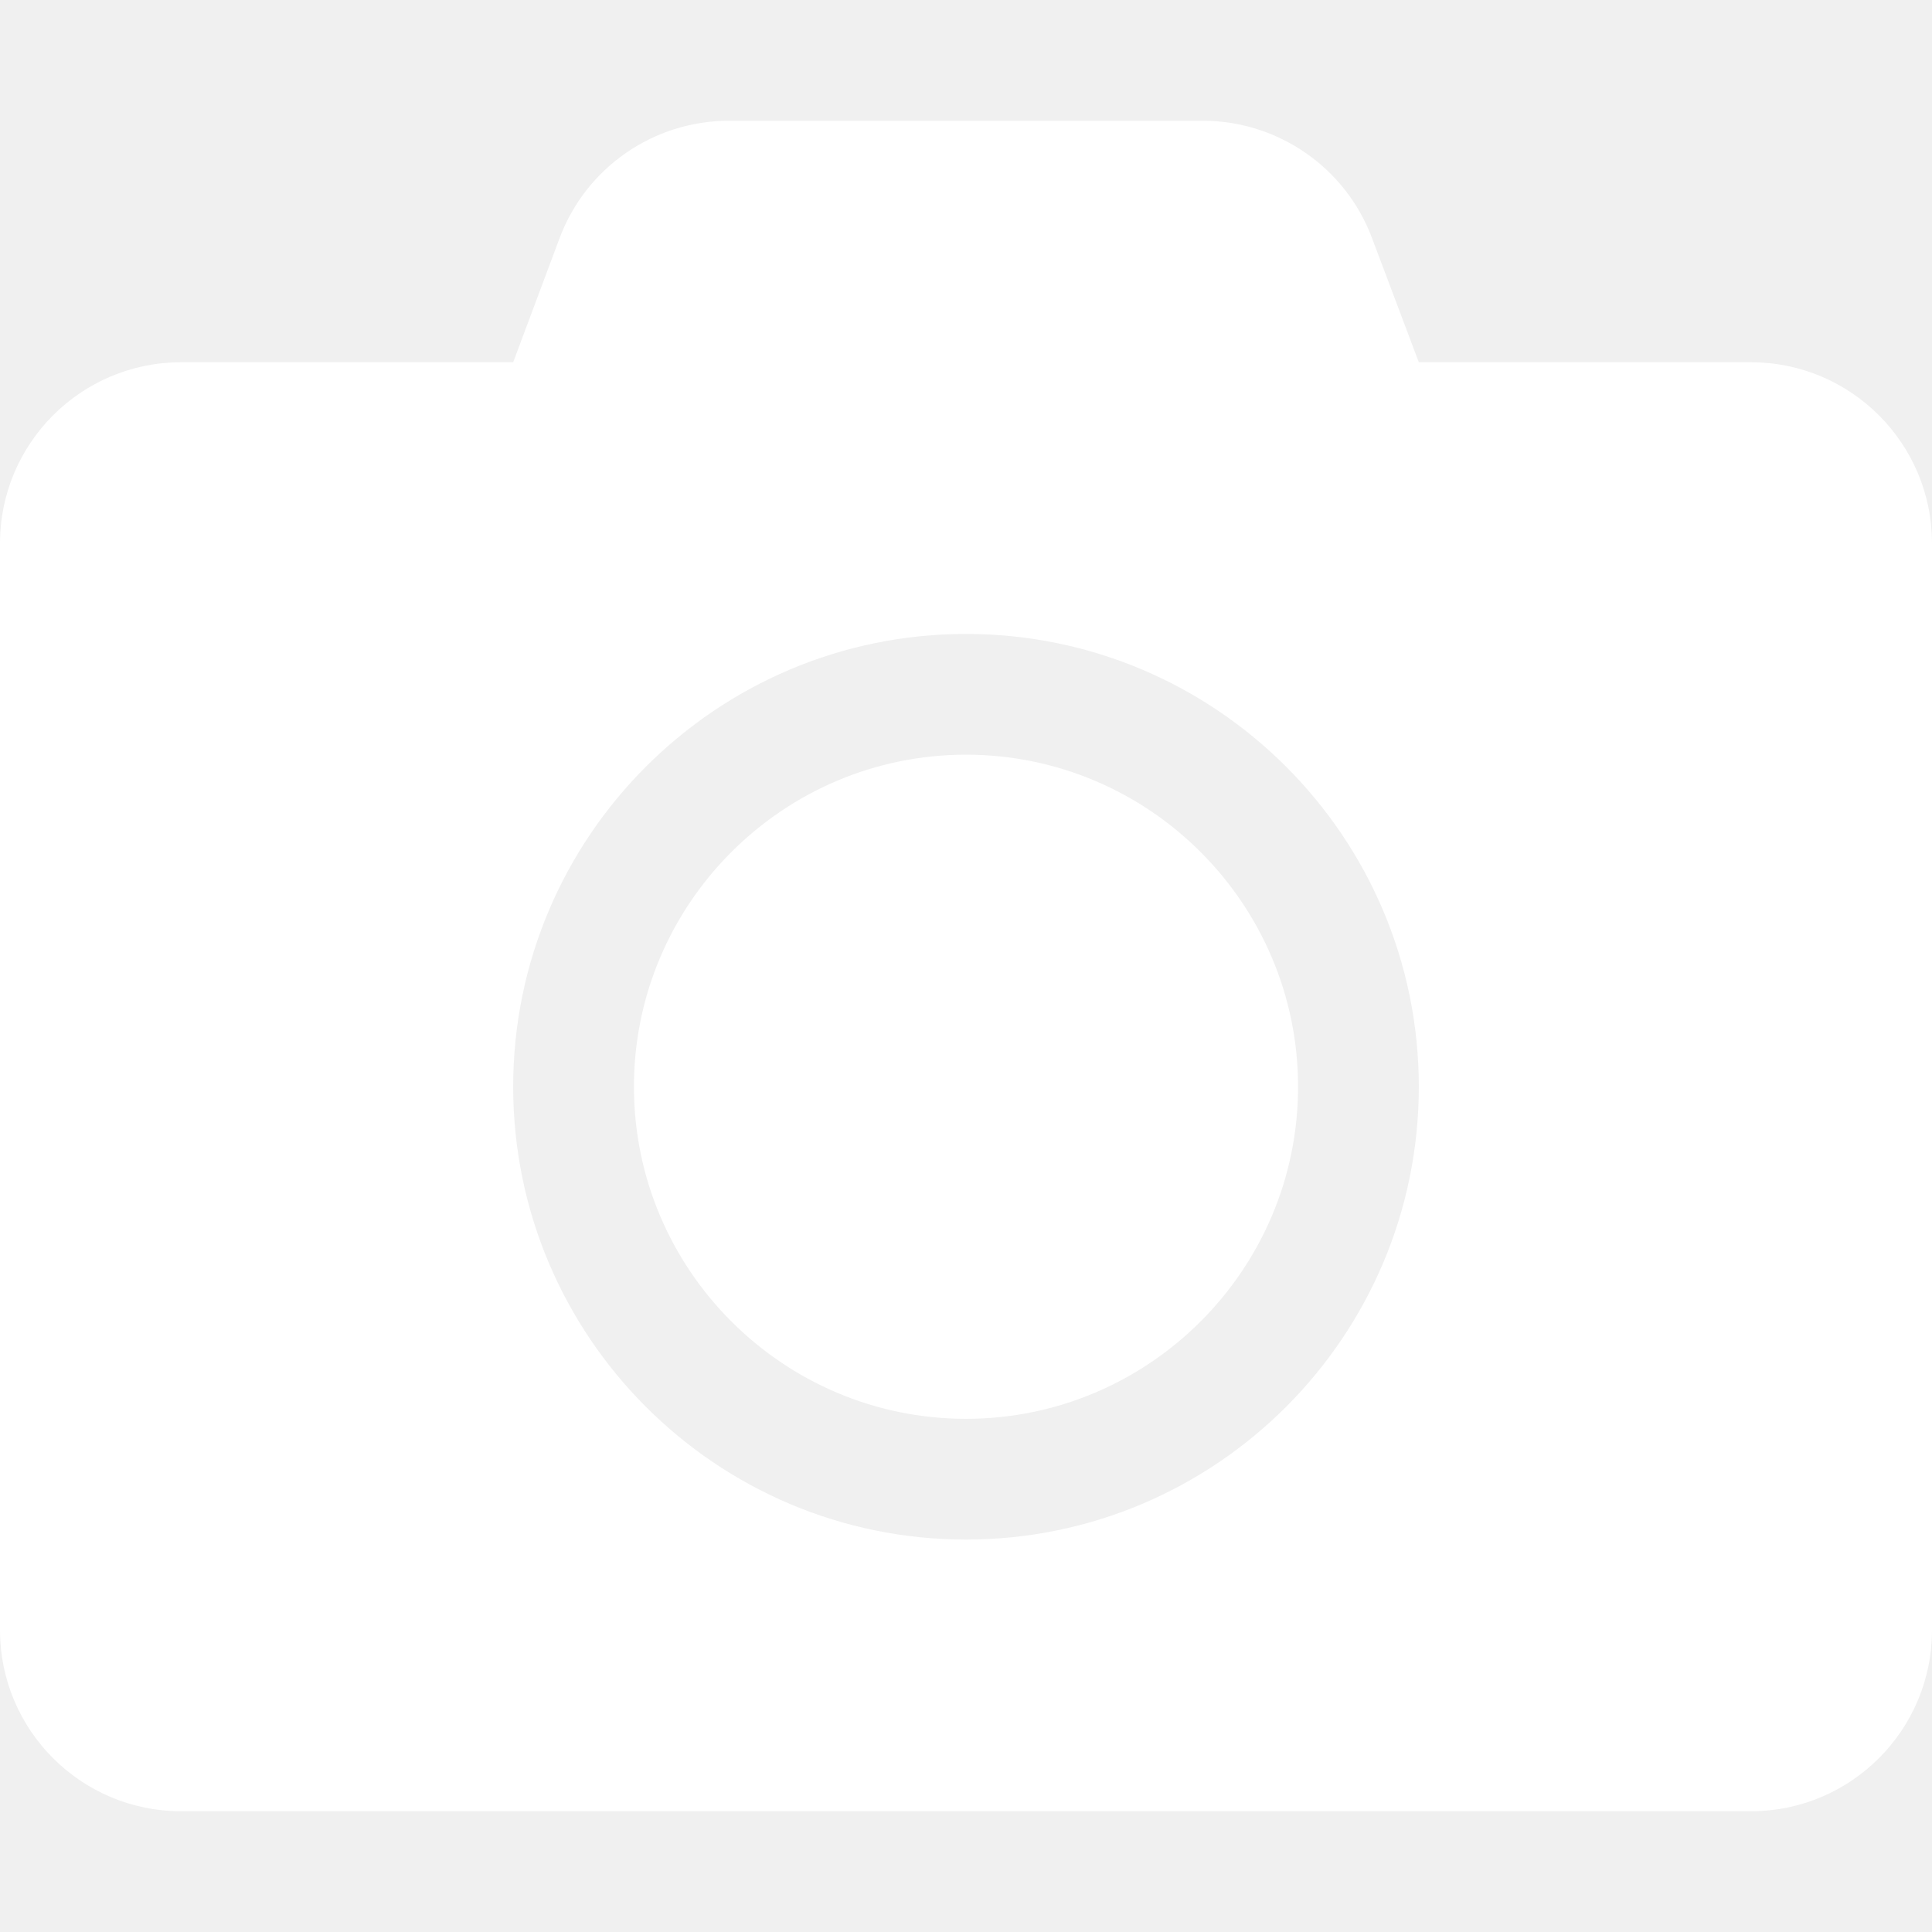
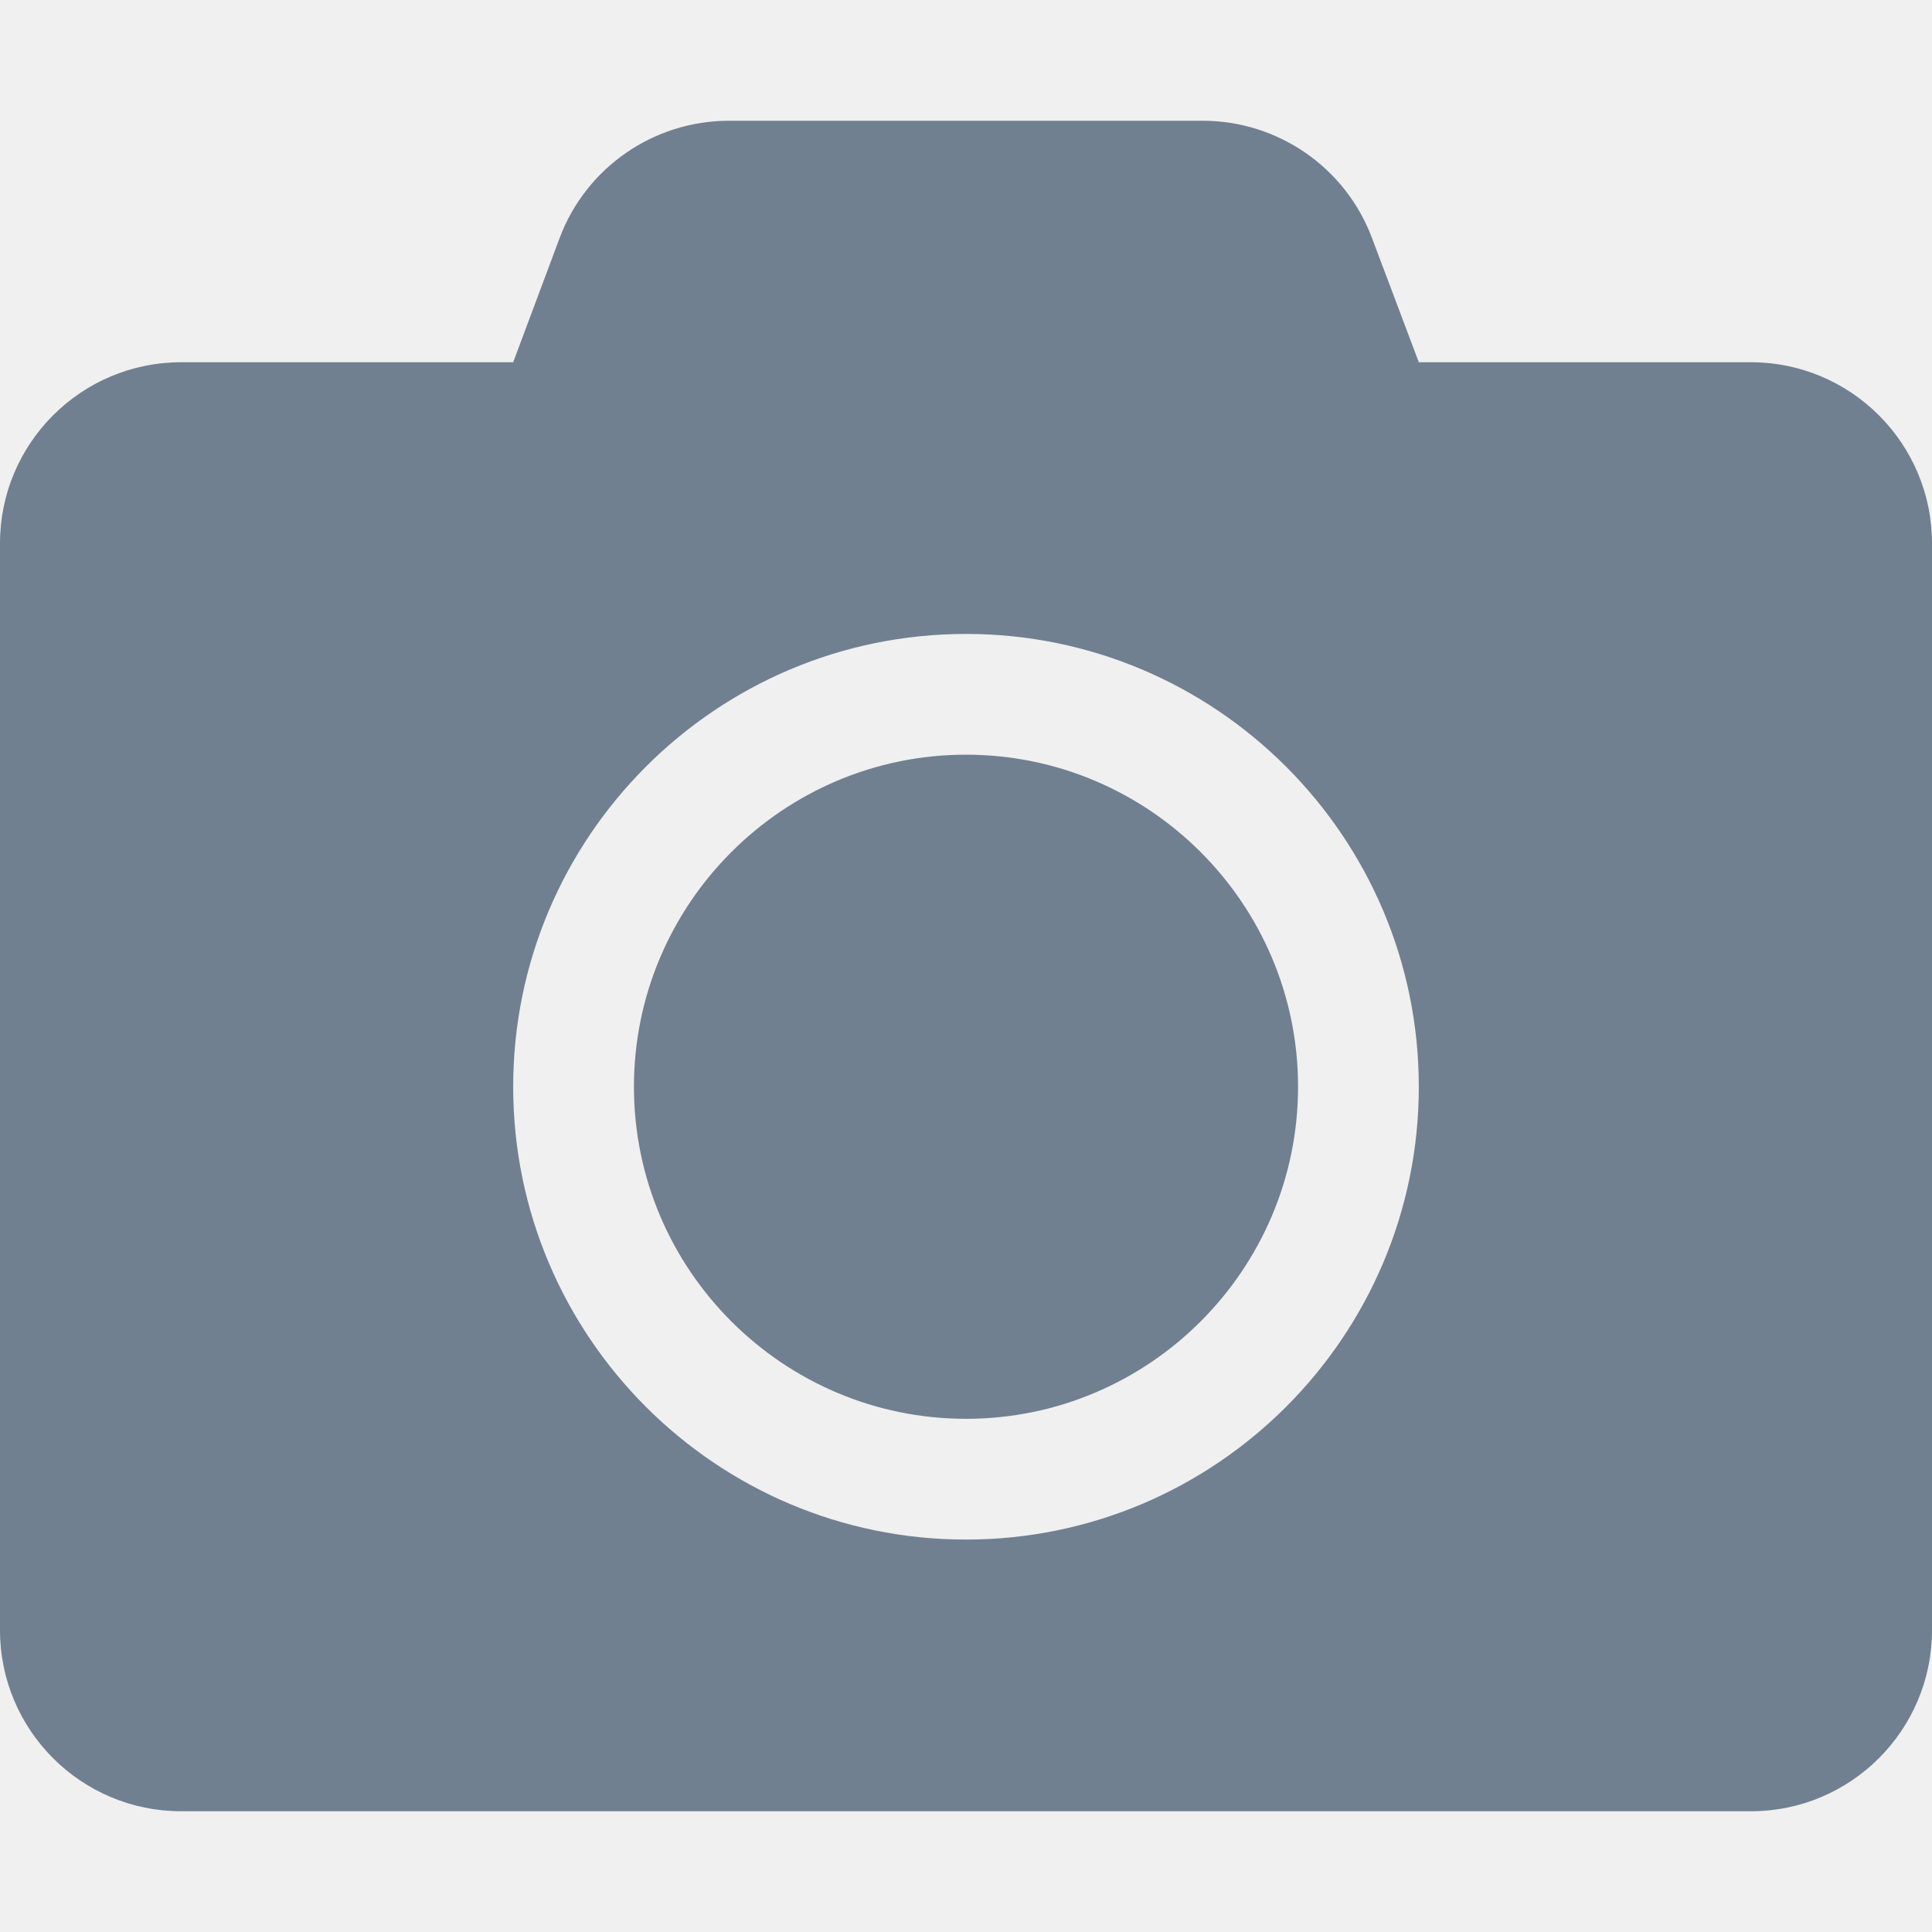
<svg xmlns="http://www.w3.org/2000/svg" aria-hidden="true" focusable="false" data-prefix="fas" data-icon="camera" class="svg-inline--fa fa-camera fa-w-16" role="img" viewBox="0 0 512 512">
-   <path fill="white" d="M512 144v288c0 26.5-21.5 48-48 48H48c-26.5 0-48-21.5-48-48V144c0-26.5 21.5-48 48-48h88l12.3-32.9c7-18.7 24.9-31.1 44.9-31.1h125.5c20 0 37.9 12.4 44.9 31.1L376 96h88c26.5 0 48 21.5 48 48zM376 288c0-66.2-53.8-120-120-120s-120 53.8-120 120 53.8 120 120 120 120-53.8 120-120zm-32 0c0 48.5-39.5 88-88 88s-88-39.5-88-88 39.5-88 88-88 88 39.5 88 88z" />
+   <path fill="SlateGray" d="M512 144v288c0 26.5-21.5 48-48 48H48c-26.5 0-48-21.5-48-48V144c0-26.5 21.5-48 48-48h88l12.3-32.9c7-18.7 24.9-31.1 44.9-31.1h125.5c20 0 37.9 12.4 44.9 31.1L376 96h88c26.5 0 48 21.5 48 48zM376 288c0-66.2-53.8-120-120-120s-120 53.8-120 120 53.8 120 120 120 120-53.8 120-120zm-32 0c0 48.5-39.5 88-88 88s-88-39.5-88-88 39.5-88 88-88 88 39.5 88 88z" />
</svg>
